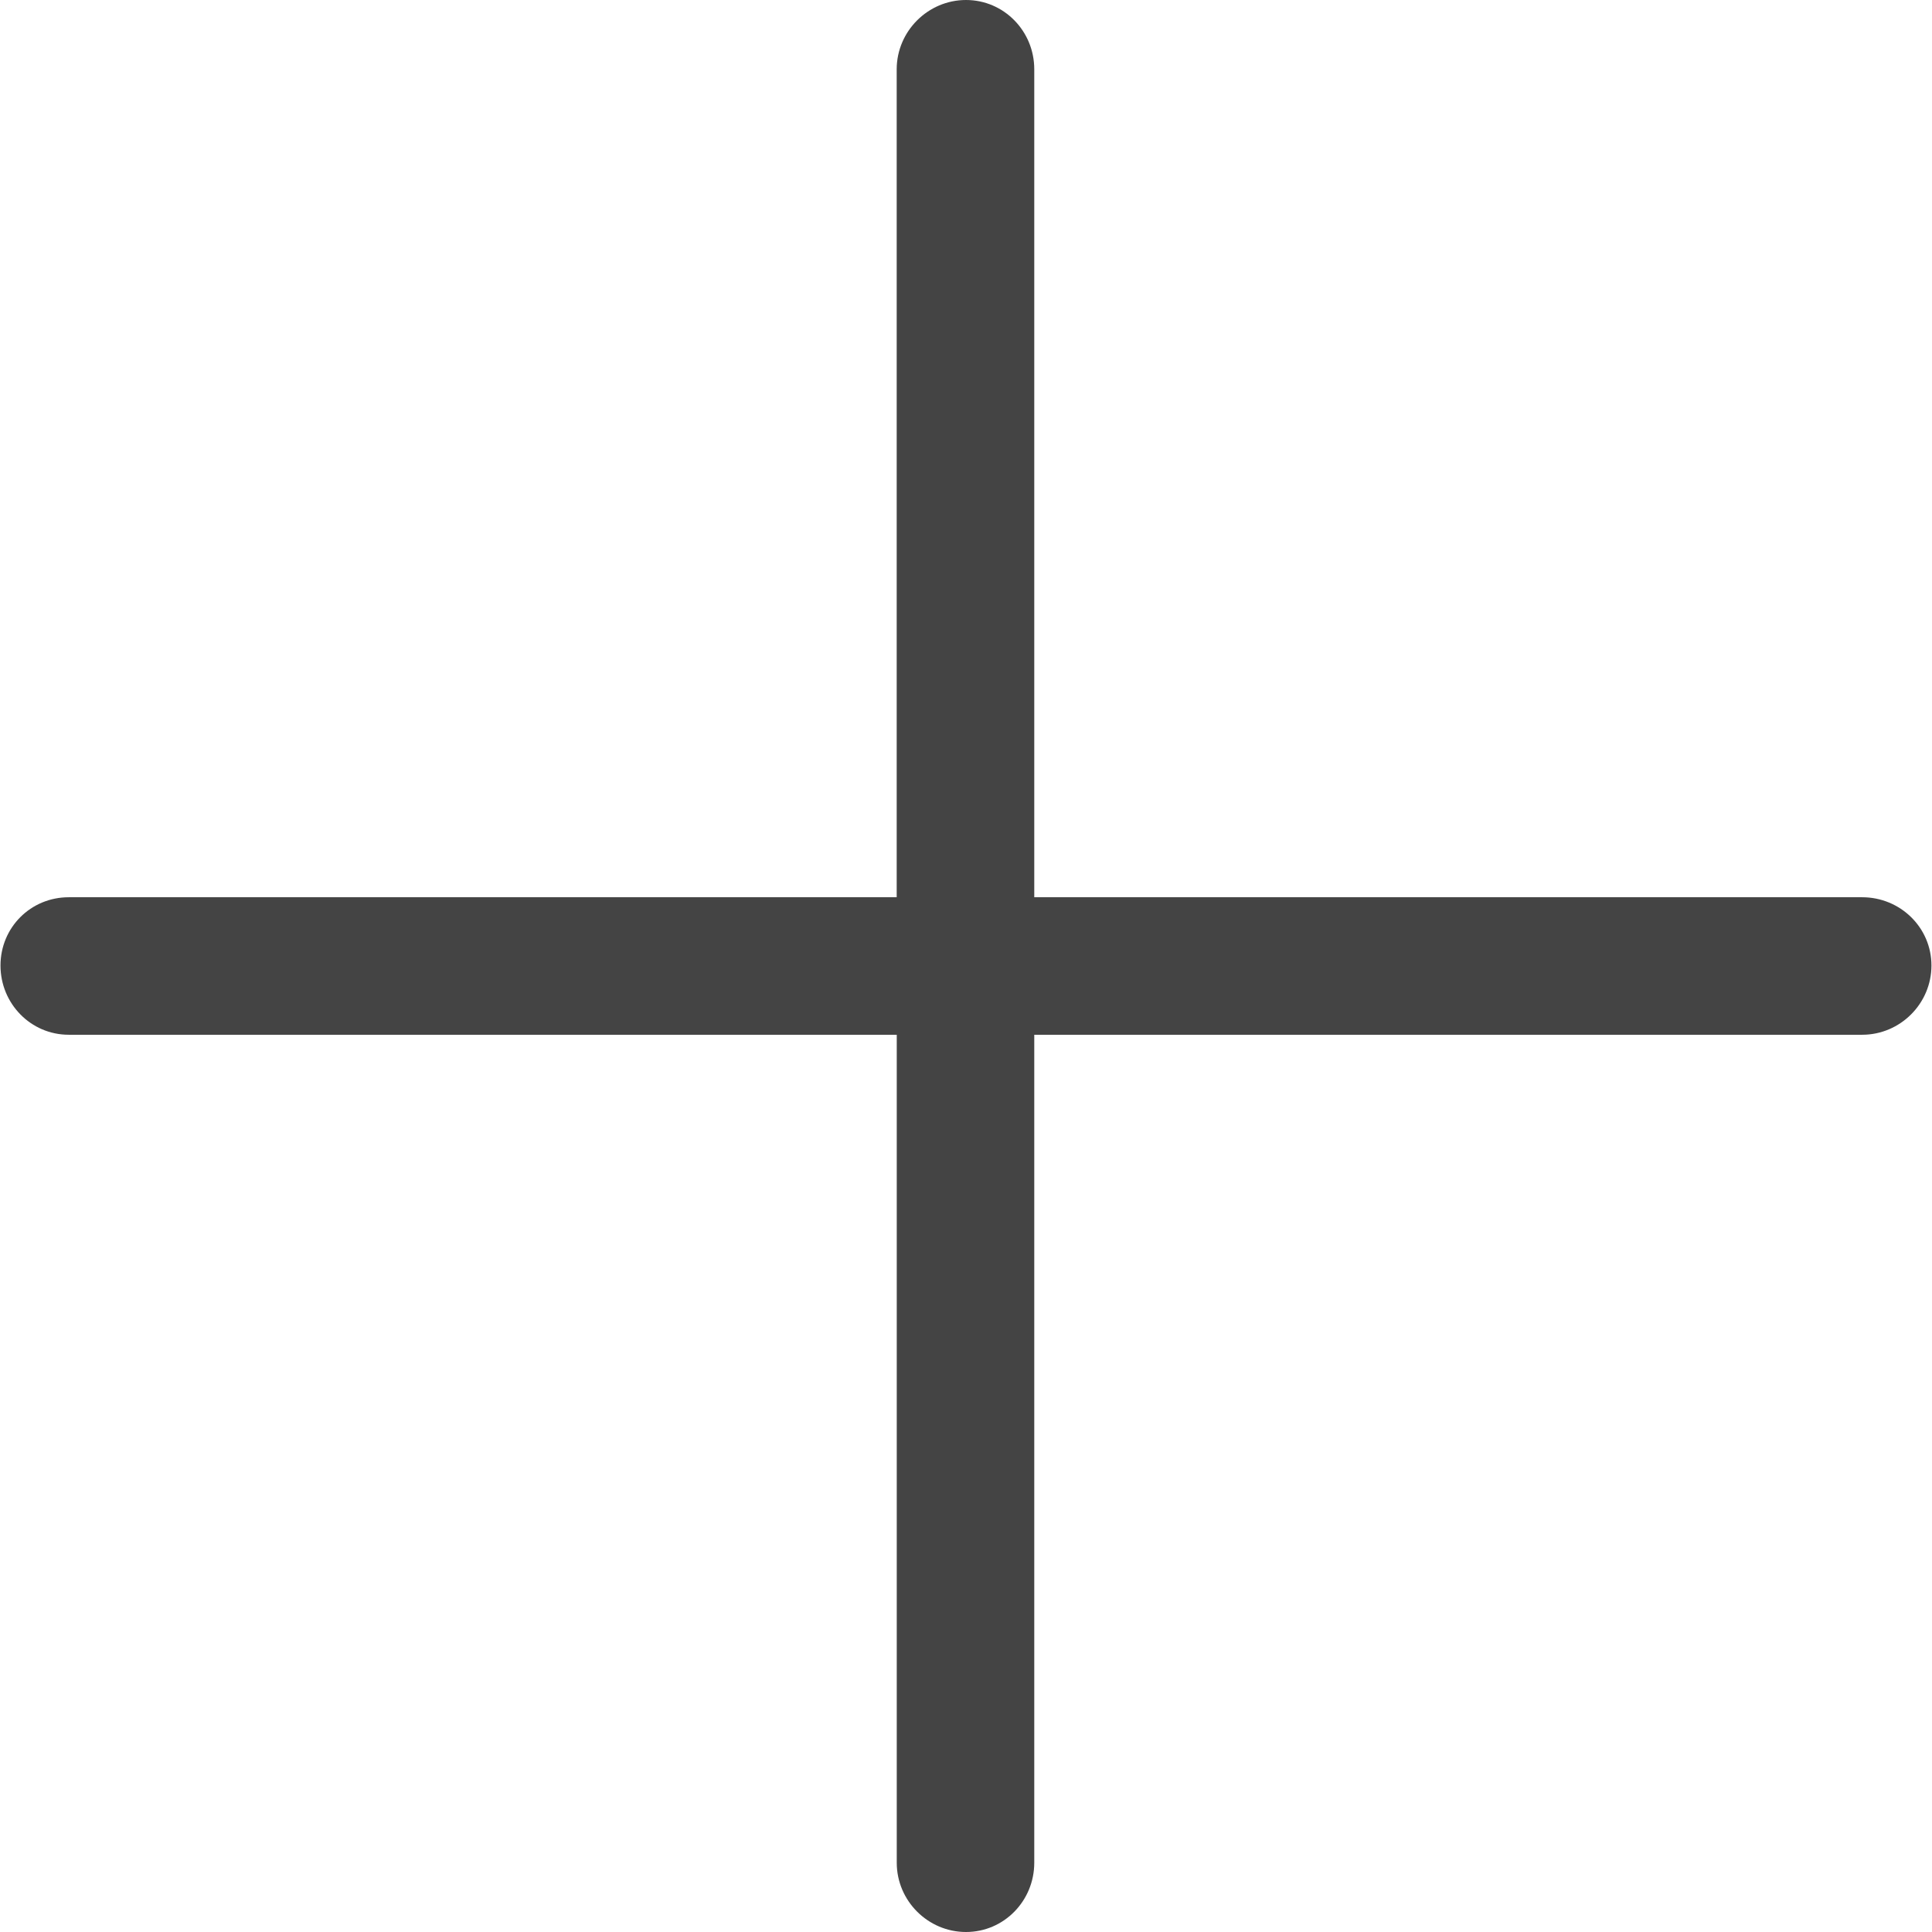
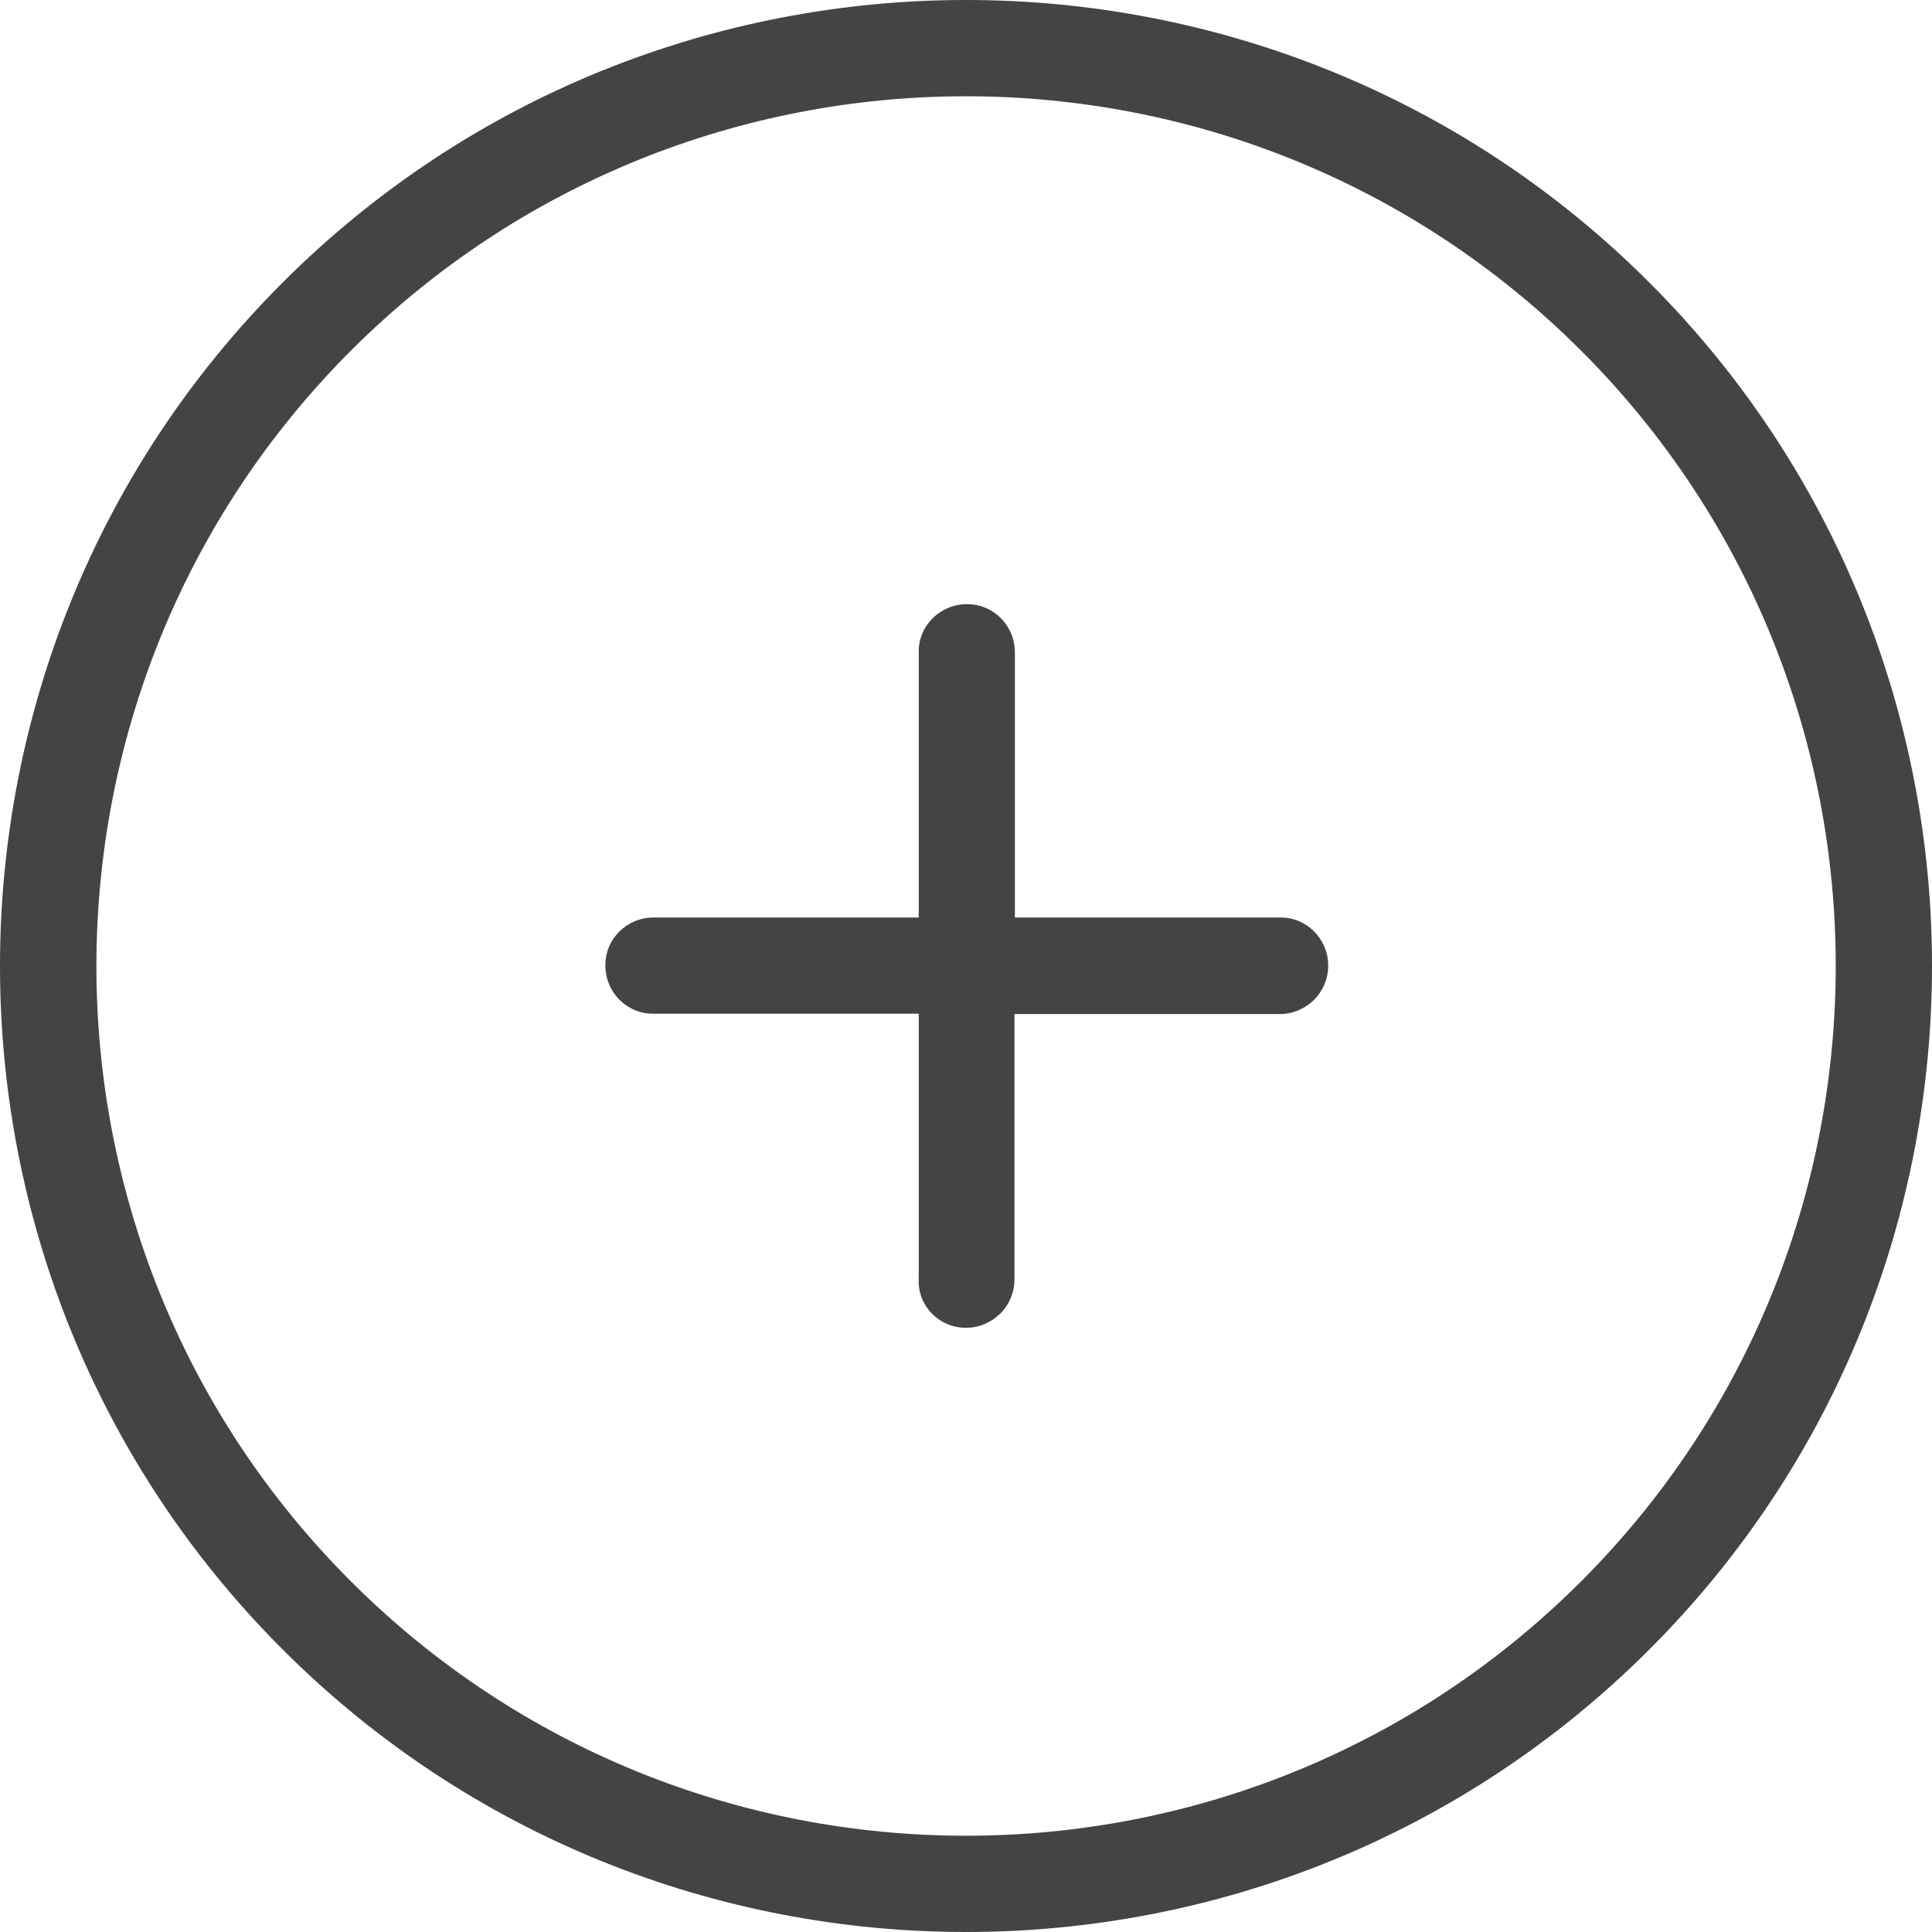
- <svg xmlns="http://www.w3.org/2000/svg" version="1.1" id="Capa_1" x="0px" y="0px" viewBox="0 0 31.444 31.444" style="enable-background:new 0 0 31.444 31.444;" xml:space="preserve" width="512px" height="512px">
-   <path d="M1.119,16.841c-0.619,0-1.111-0.508-1.111-1.127c0-0.619,0.492-1.111,1.111-1.111h13.475V1.127  C14.595,0.508,15.103,0,15.722,0c0.619,0,1.111,0.508,1.111,1.127v13.476h13.475c0.619,0,1.127,0.492,1.127,1.111  c0,0.619-0.508,1.127-1.127,1.127H16.833v13.476c0,0.619-0.492,1.127-1.111,1.127c-0.619,0-1.127-0.508-1.127-1.127V16.841H1.119z" fill="#444444" />
+ <svg xmlns="http://www.w3.org/2000/svg" version="1.1" id="Capa_1" x="0px" y="0px" viewBox="0 0 490.2 490.2" style="enable-background:new 0 0 490.2 490.2;" xml:space="preserve" width="512px" height="512px">
+   <g>
+     <g>
+       <path d="M418.5,418.5c95.6-95.6,95.6-251.2,0-346.8s-251.2-95.6-346.8,0s-95.6,251.2,0,346.8S322.9,514.1,418.5,418.5z M89,89    c86.1-86.1,226.1-86.1,312.2,0s86.1,226.1,0,312.2s-226.1,86.1-312.2,0S3,175.1,89,89z" fill="#444444" />
+       <path d="M245.1,336.9c3.4,0,6.4-1.4,8.7-3.6c2.2-2.2,3.6-5.3,3.6-8.7v-67.3h67.3c3.4,0,6.4-1.4,8.7-3.6c2.2-2.2,3.6-5.3,3.6-8.7    c0-6.8-5.5-12.3-12.2-12.2h-67.3v-67.3c0-6.8-5.5-12.3-12.2-12.2c-6.8,0-12.3,5.5-12.2,12.2v67.3h-67.3c-6.8,0-12.3,5.5-12.2,12.2    c0,6.8,5.5,12.3,12.2,12.2h67.3v67.3C232.8,331.4,238.3,336.9,245.1,336.9z" fill="#444444" />
+     </g>
+   </g>
</svg>
